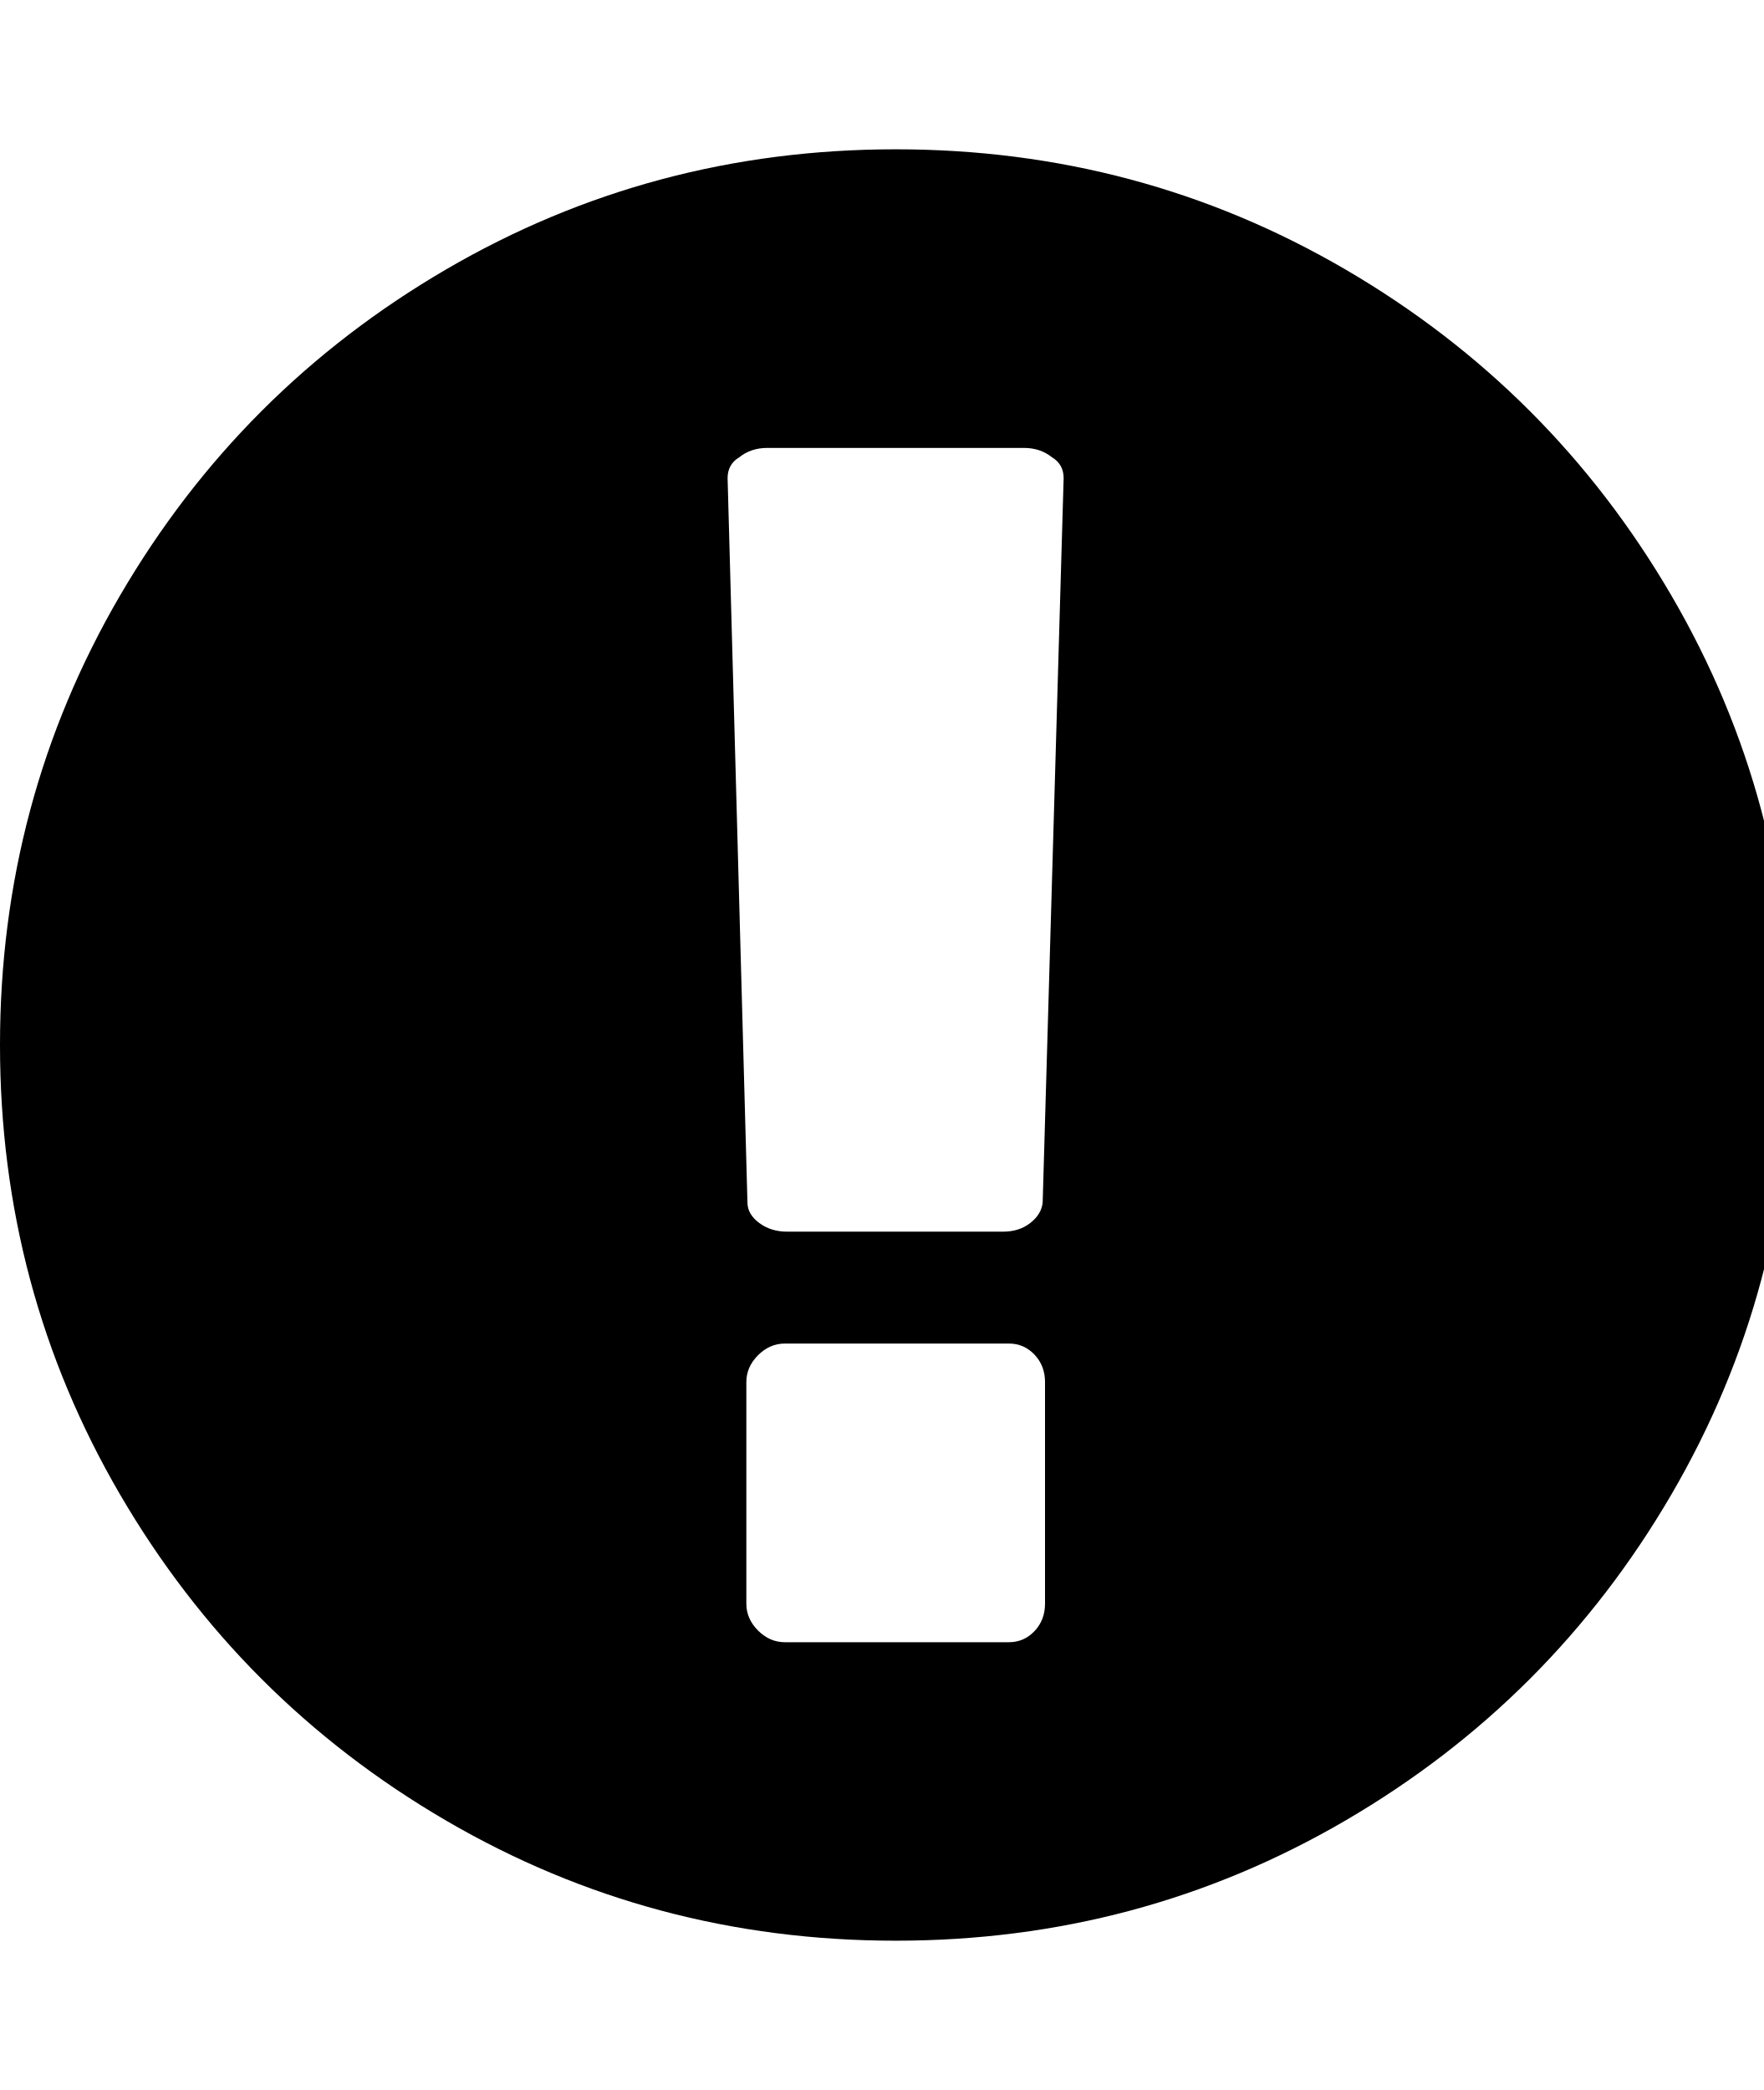
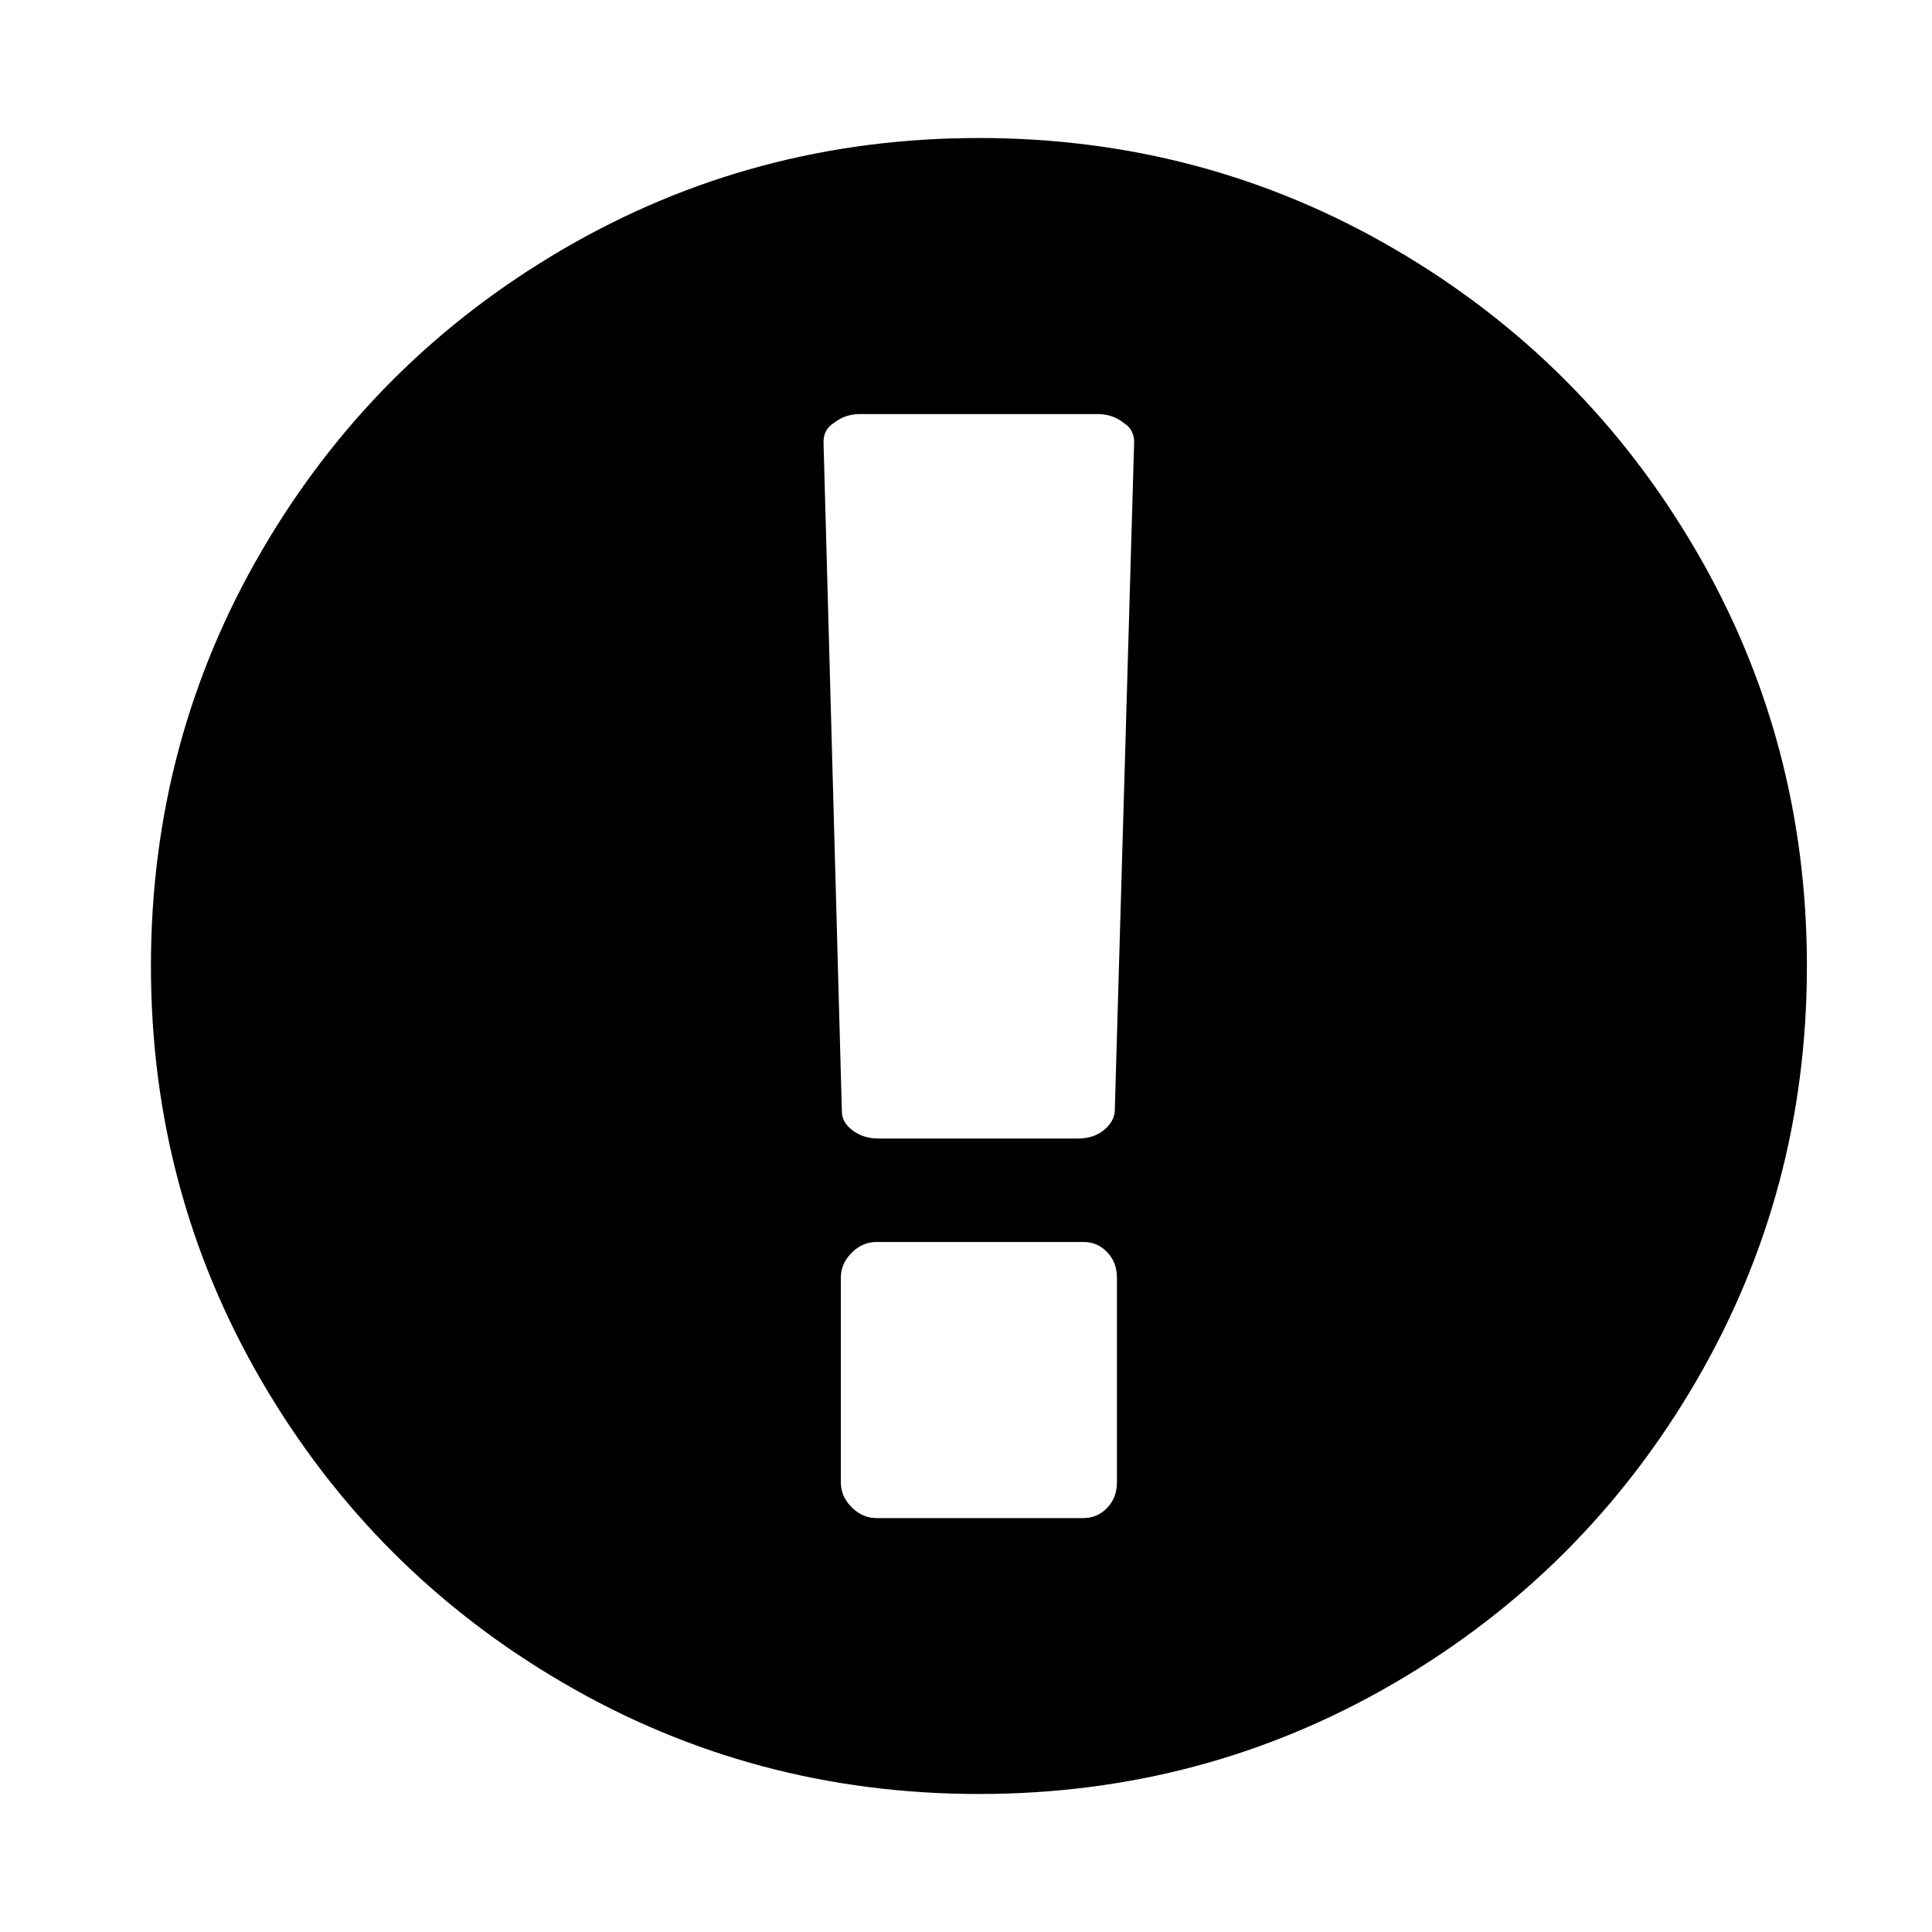
- <svg xmlns="http://www.w3.org/2000/svg" version="1.1" width="27" height="32" viewBox="0 0 27 32">
+ <svg xmlns="http://www.w3.org/2000/svg" version="1.1" width="32" height="32" viewBox="0 0 27 32">
  <path d="M13.714 2.286q3.732 0 6.884 1.839t4.991 4.991 1.839 6.884-1.839 6.884-4.991 4.991-6.884 1.839-6.884-1.839-4.991-4.991-1.839-6.884 1.839-6.884 4.991-4.991 6.884-1.839zM16 24.554v-3.393q0-0.25-0.161-0.42t-0.393-0.17h-3.429q-0.232 0-0.411 0.179t-0.179 0.411v3.393q0 0.232 0.179 0.411t0.411 0.179h3.429q0.232 0 0.393-0.17t0.161-0.42zM15.964 18.411l0.321-11.089q0-0.214-0.179-0.321-0.179-0.143-0.429-0.143h-3.929q-0.25 0-0.429 0.143-0.179 0.107-0.179 0.321l0.304 11.089q0 0.179 0.179 0.313t0.429 0.134h3.304q0.25 0 0.42-0.134t0.188-0.313z" fill="#000000" />
</svg>
